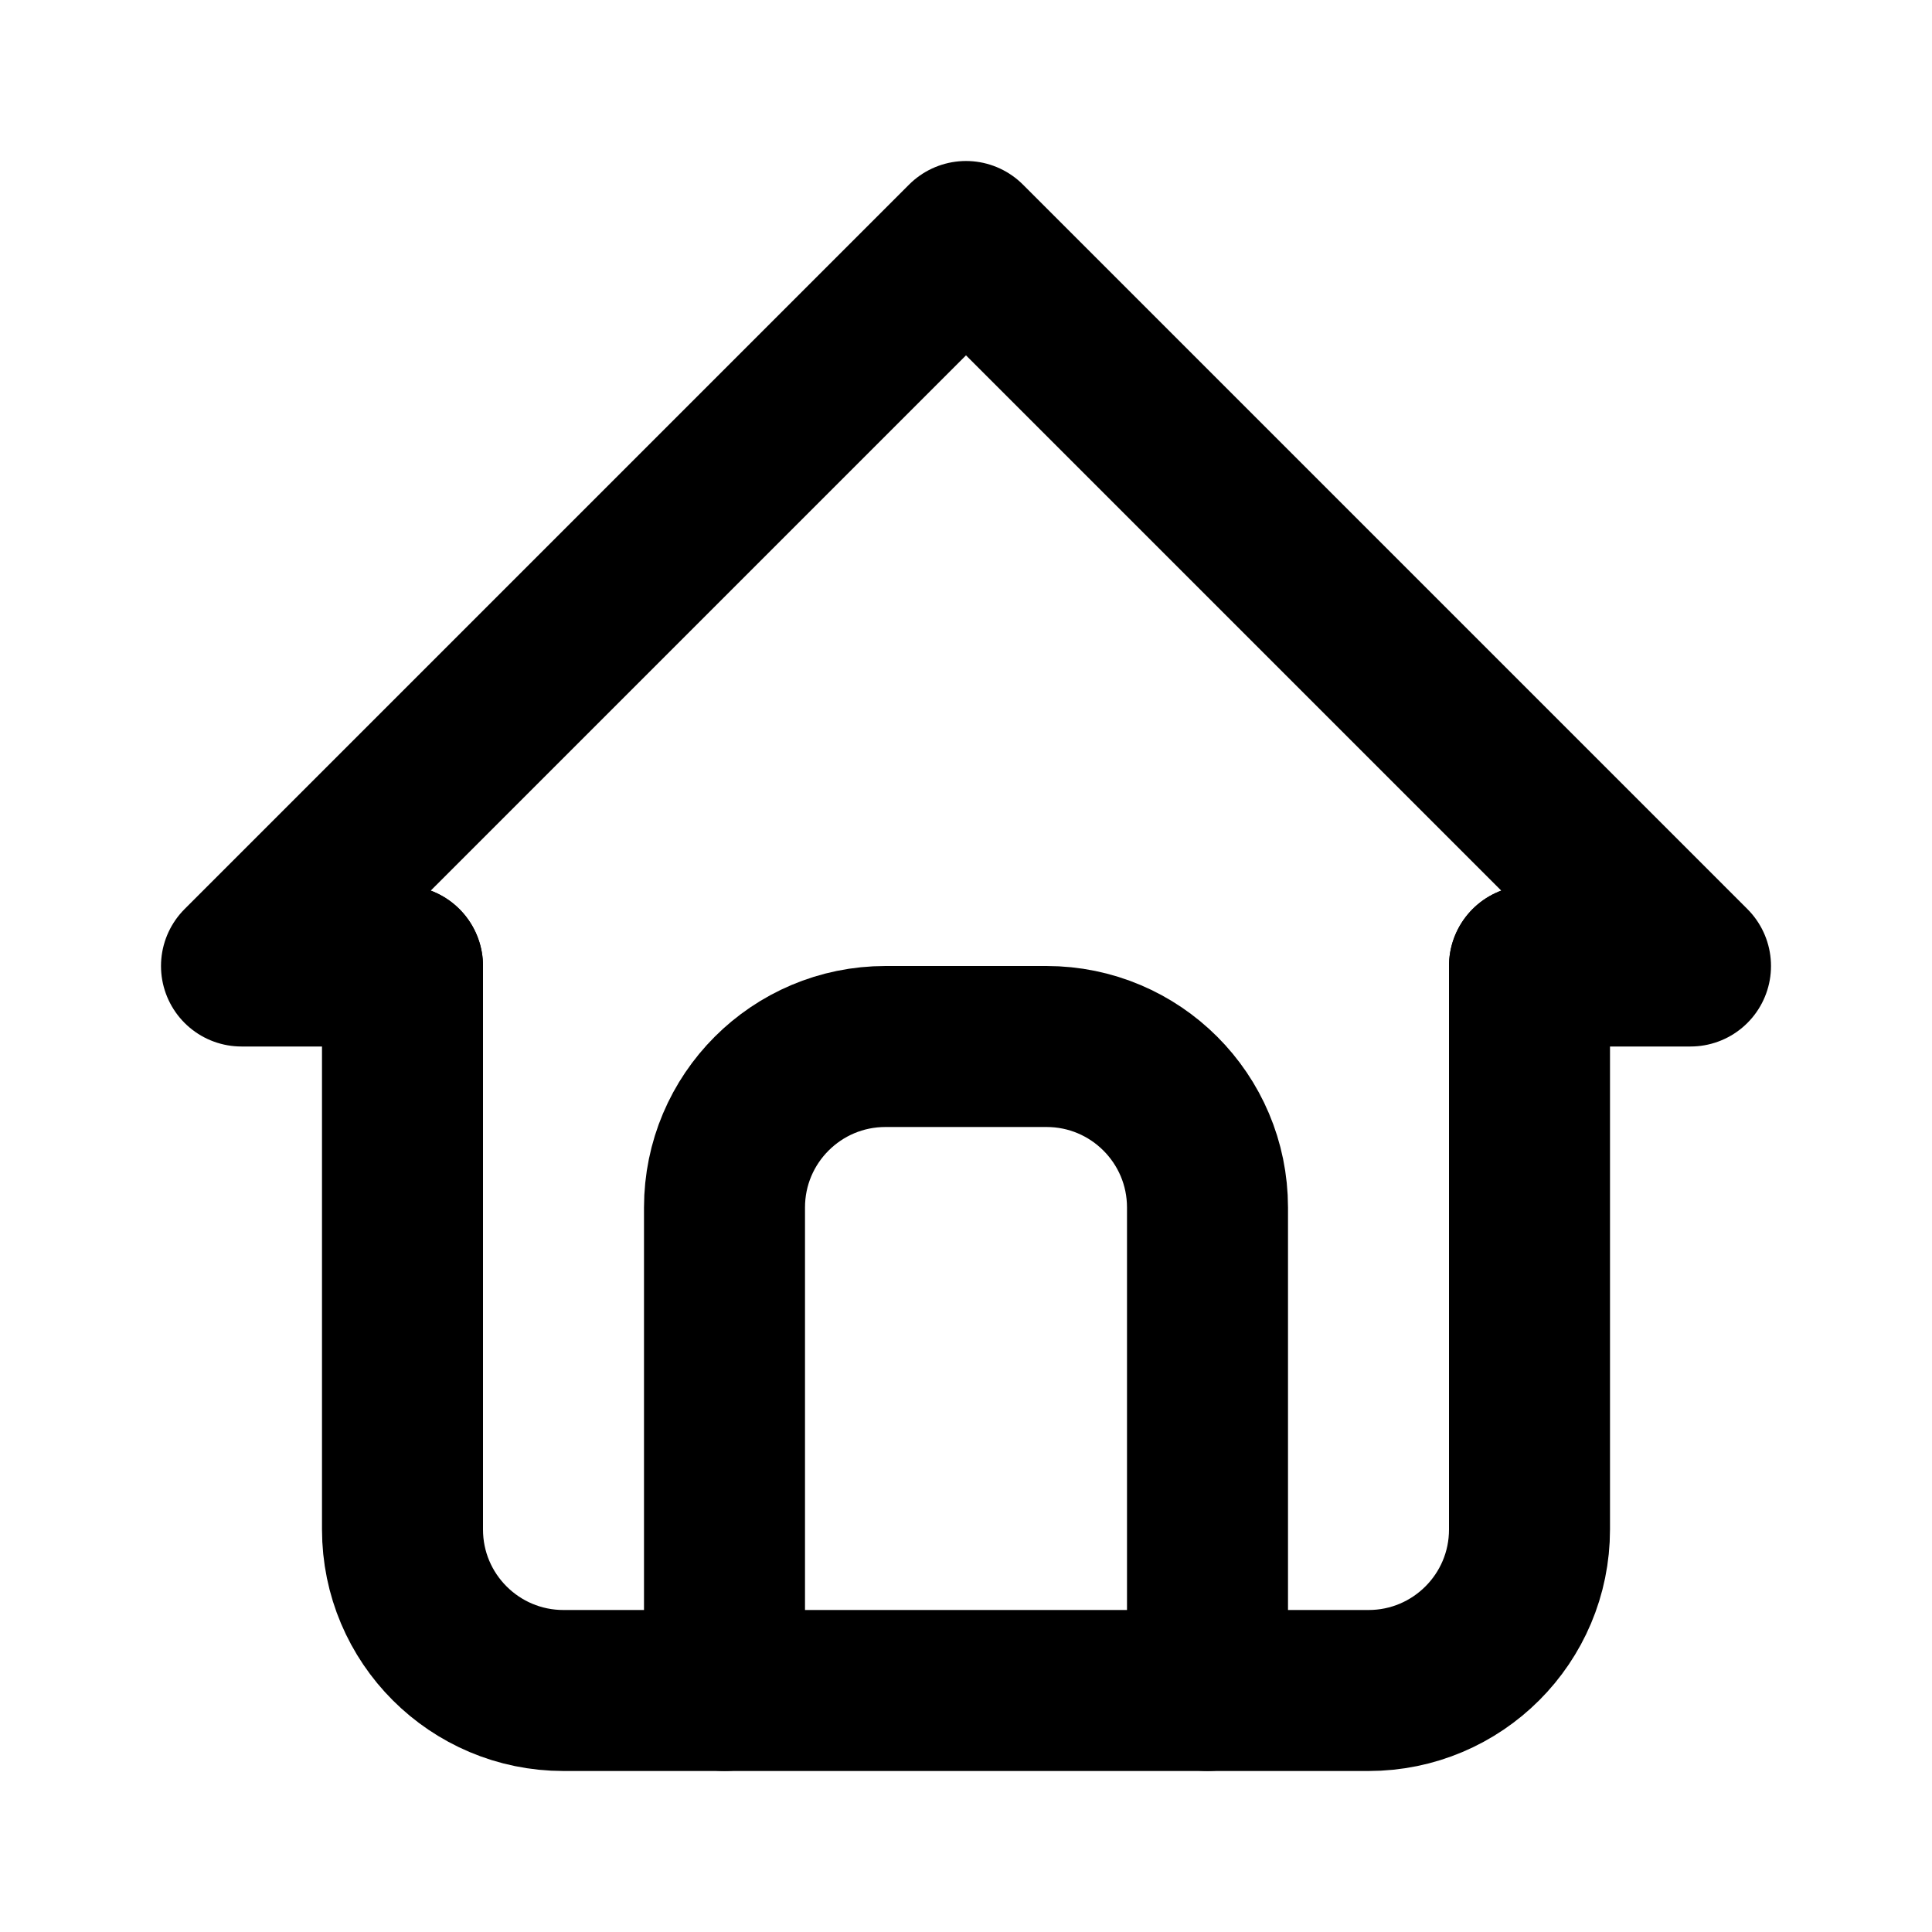
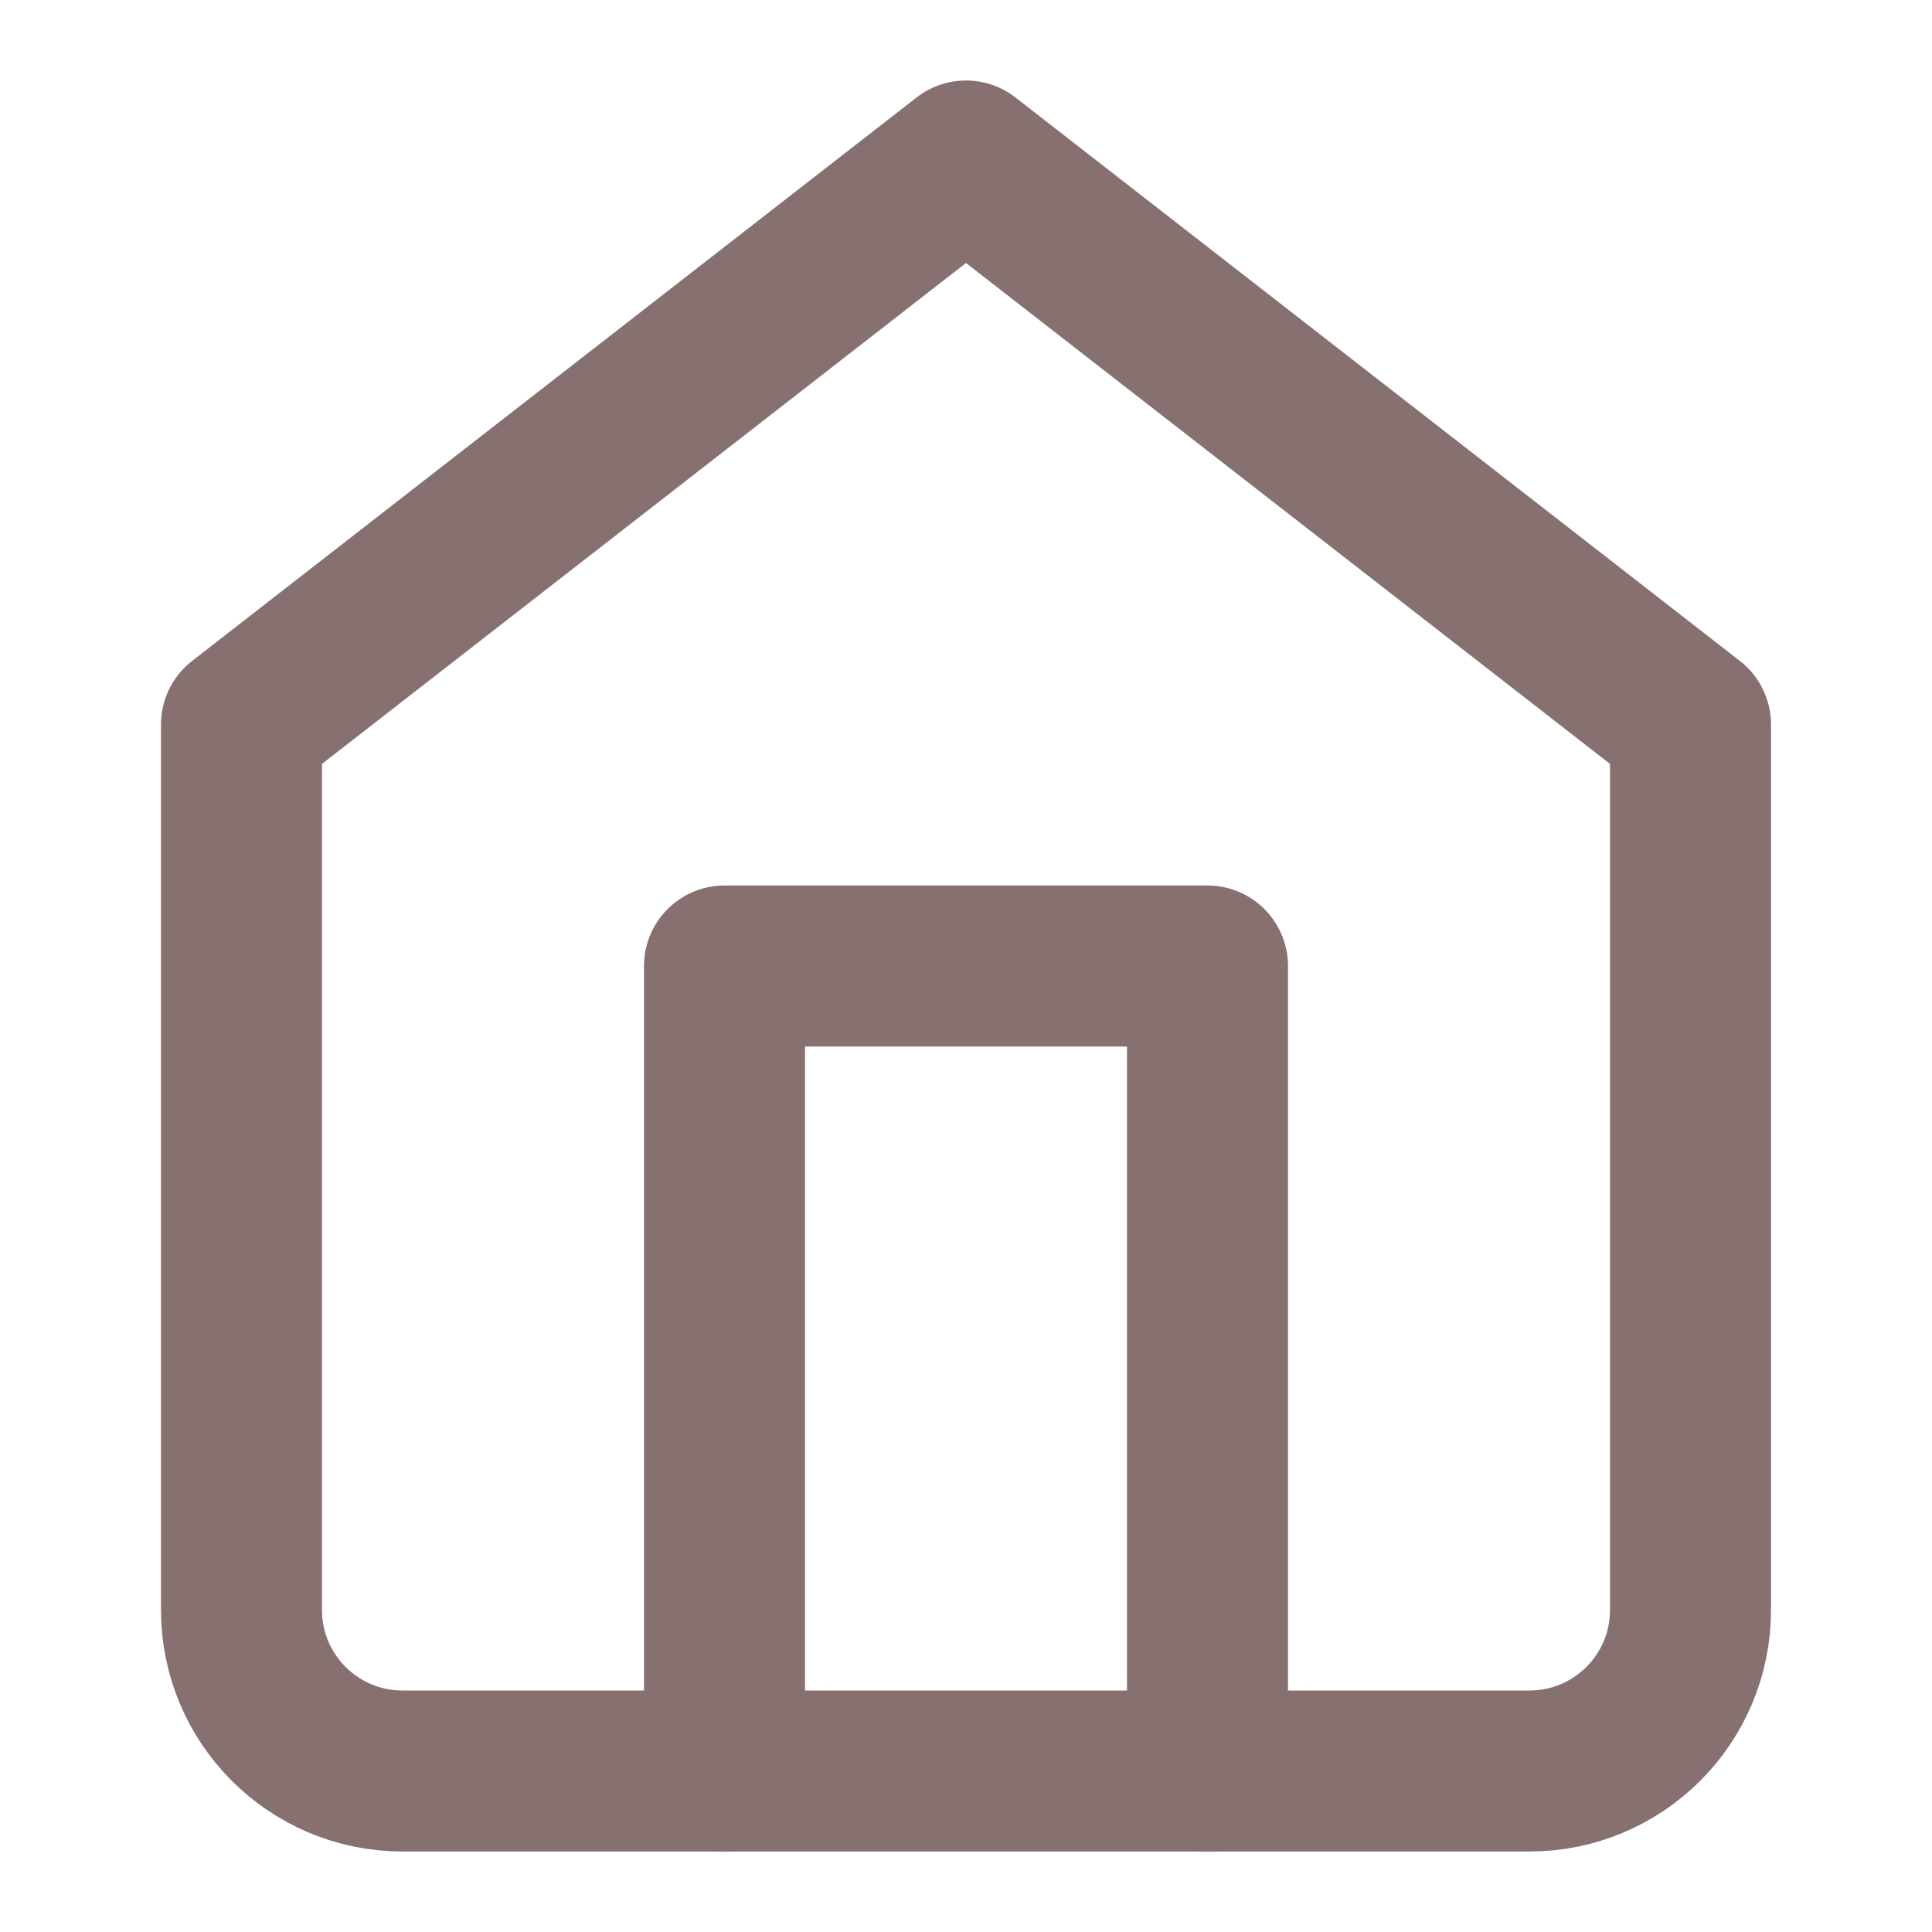
- <svg xmlns="http://www.w3.org/2000/svg" class="icon icon-tabler icon-tabler-home" width="24" height="24" viewBox="0 0 24 24" stroke-width="2" stroke="currentColor" fill="none" stroke-linecap="round" stroke-linejoin="round">
-   <path stroke="none" d="M0 0h24v24H0z" />
-   <polyline points="5 12 3 12 12 3 21 12 19 12" />
-   <path d="M5 12v7a2 2 0 0 0 2 2h10a2 2 0 0 0 2 -2v-7" />
-   <path d="M9 21v-6a2 2 0 0 1 2 -2h2a2 2 0 0 1 2 2v6" />
+ <svg xmlns="http://www.w3.org/2000/svg" width="24" height="24" viewBox="0 0 24 24" fill="none" stroke="#877070" stroke-width="2" stroke-linecap="round" stroke-linejoin="round" class="feather feather-home">
+   <path d="M3 9l9-7 9 7v11a2 2 0 0 1-2 2H5a2 2 0 0 1-2-2z" />
+   <polyline points="9 22 9 12 15 12 15 22" />
</svg>
